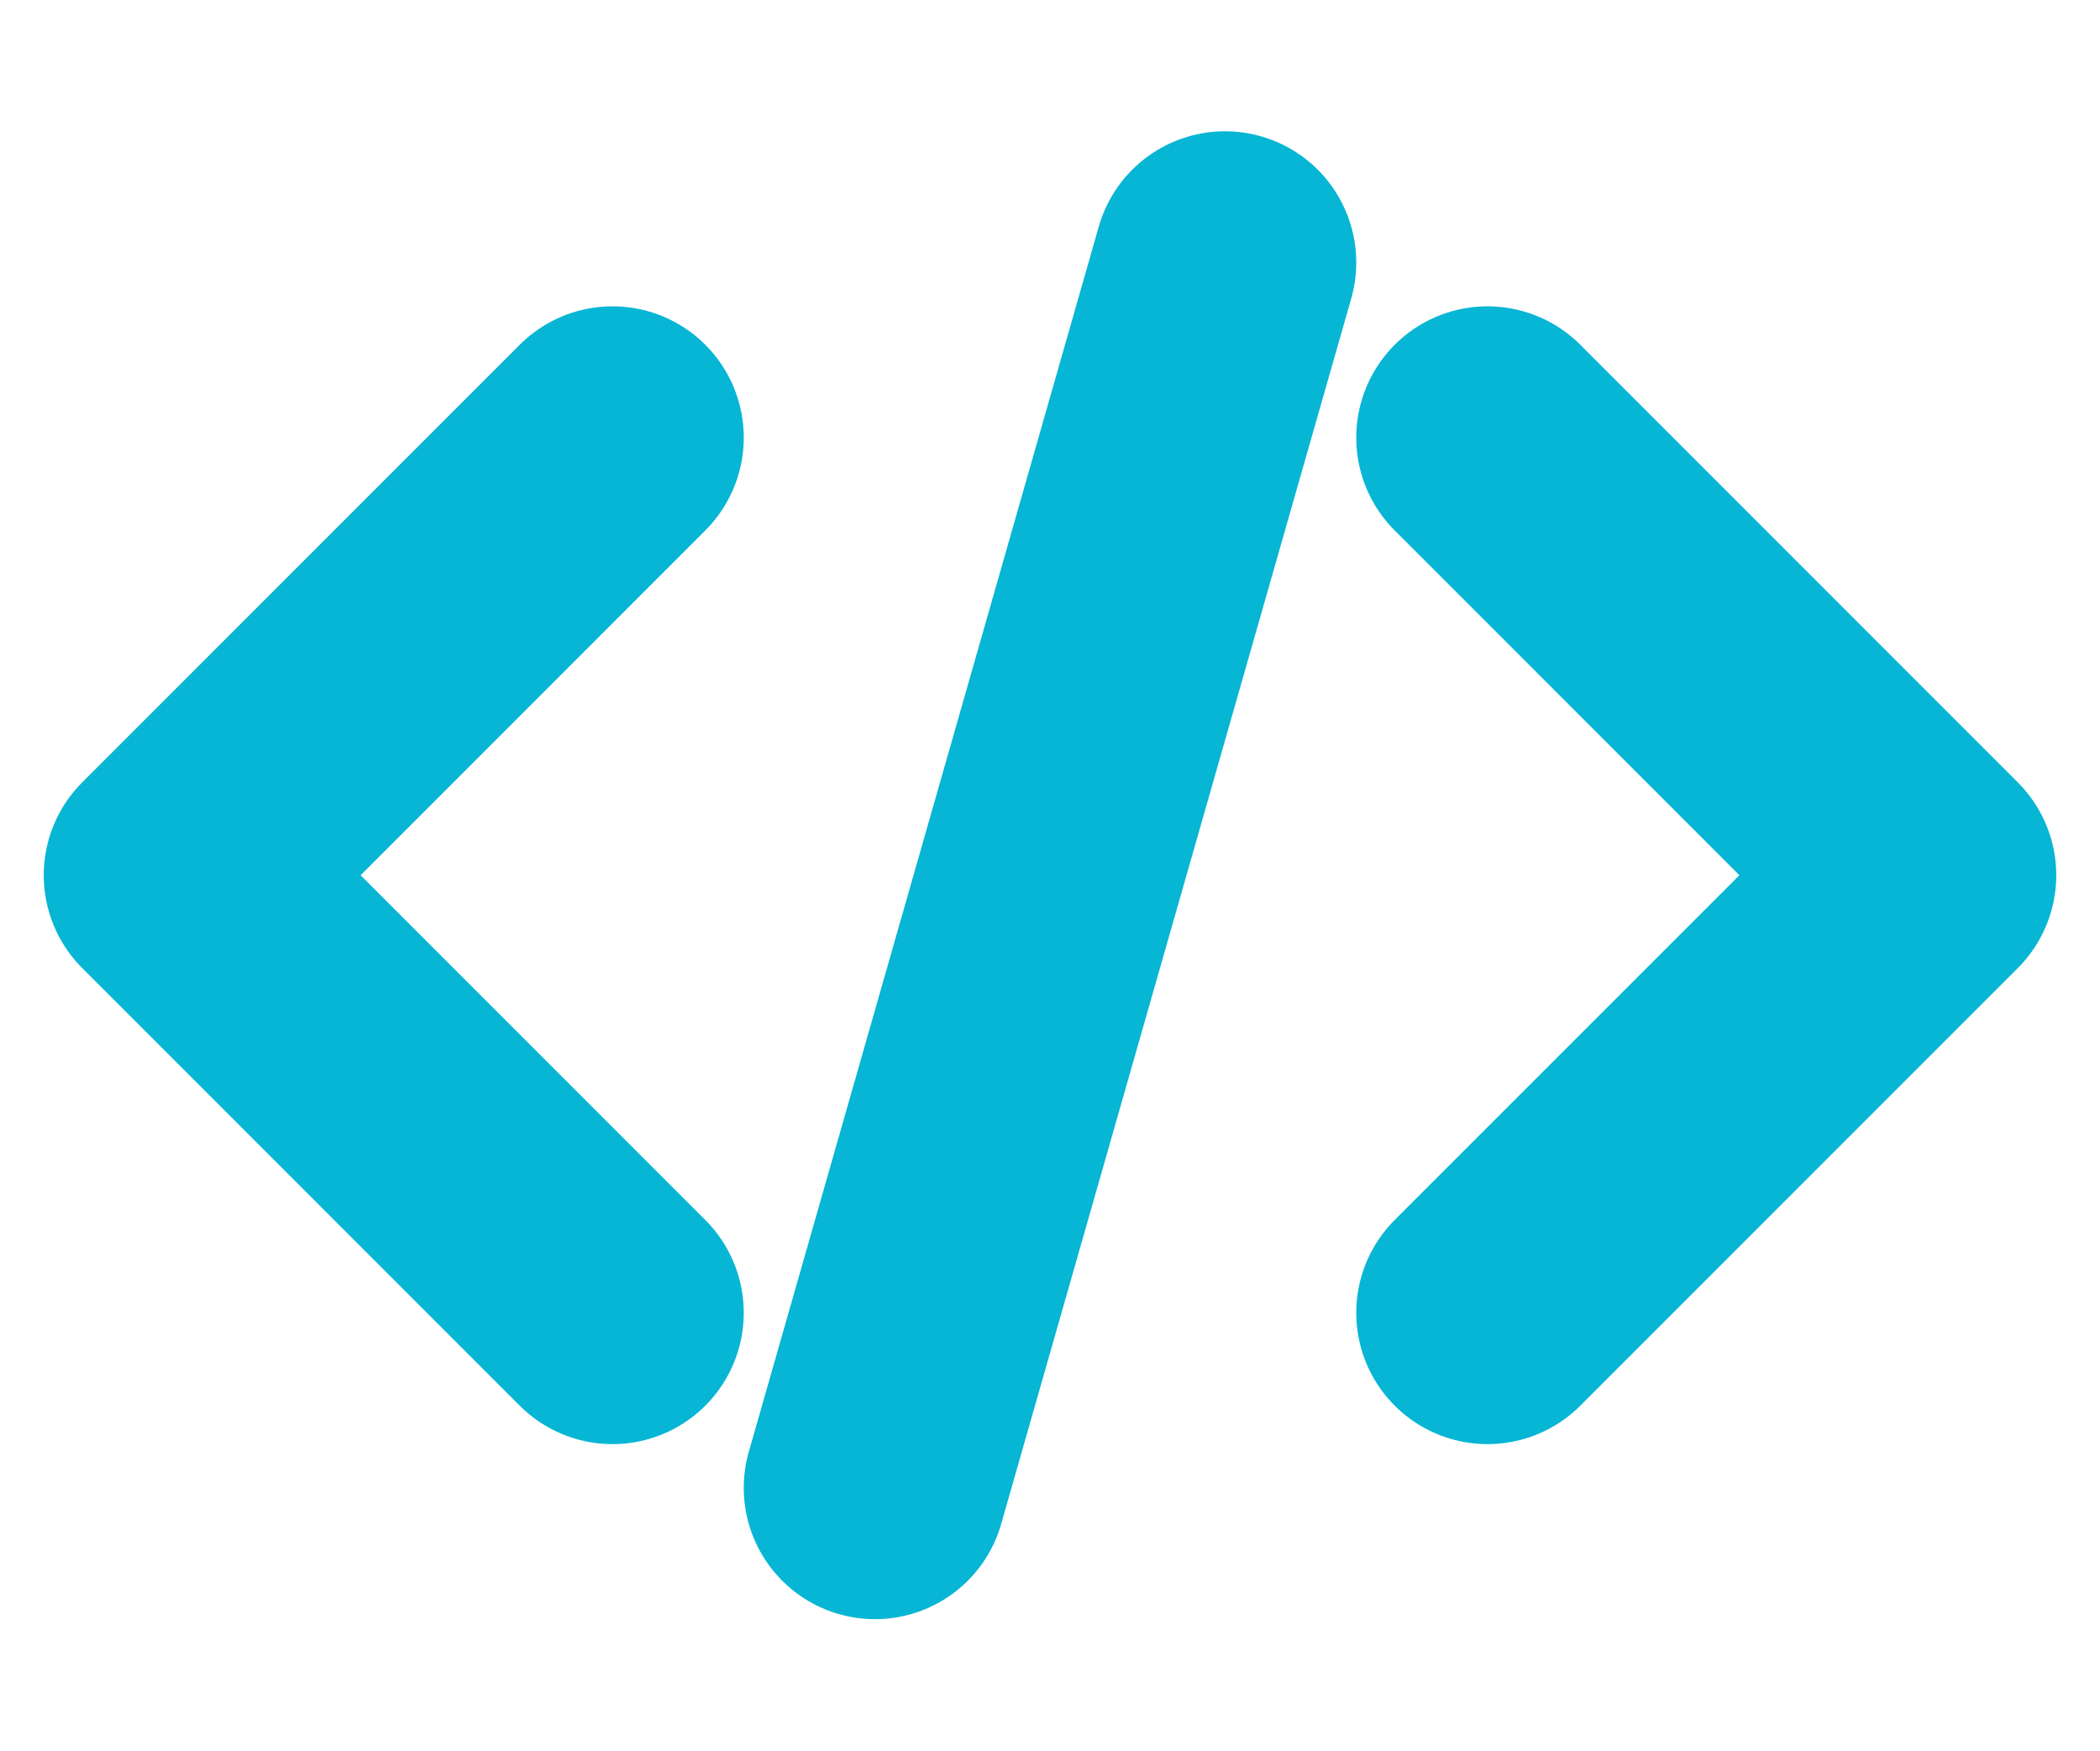
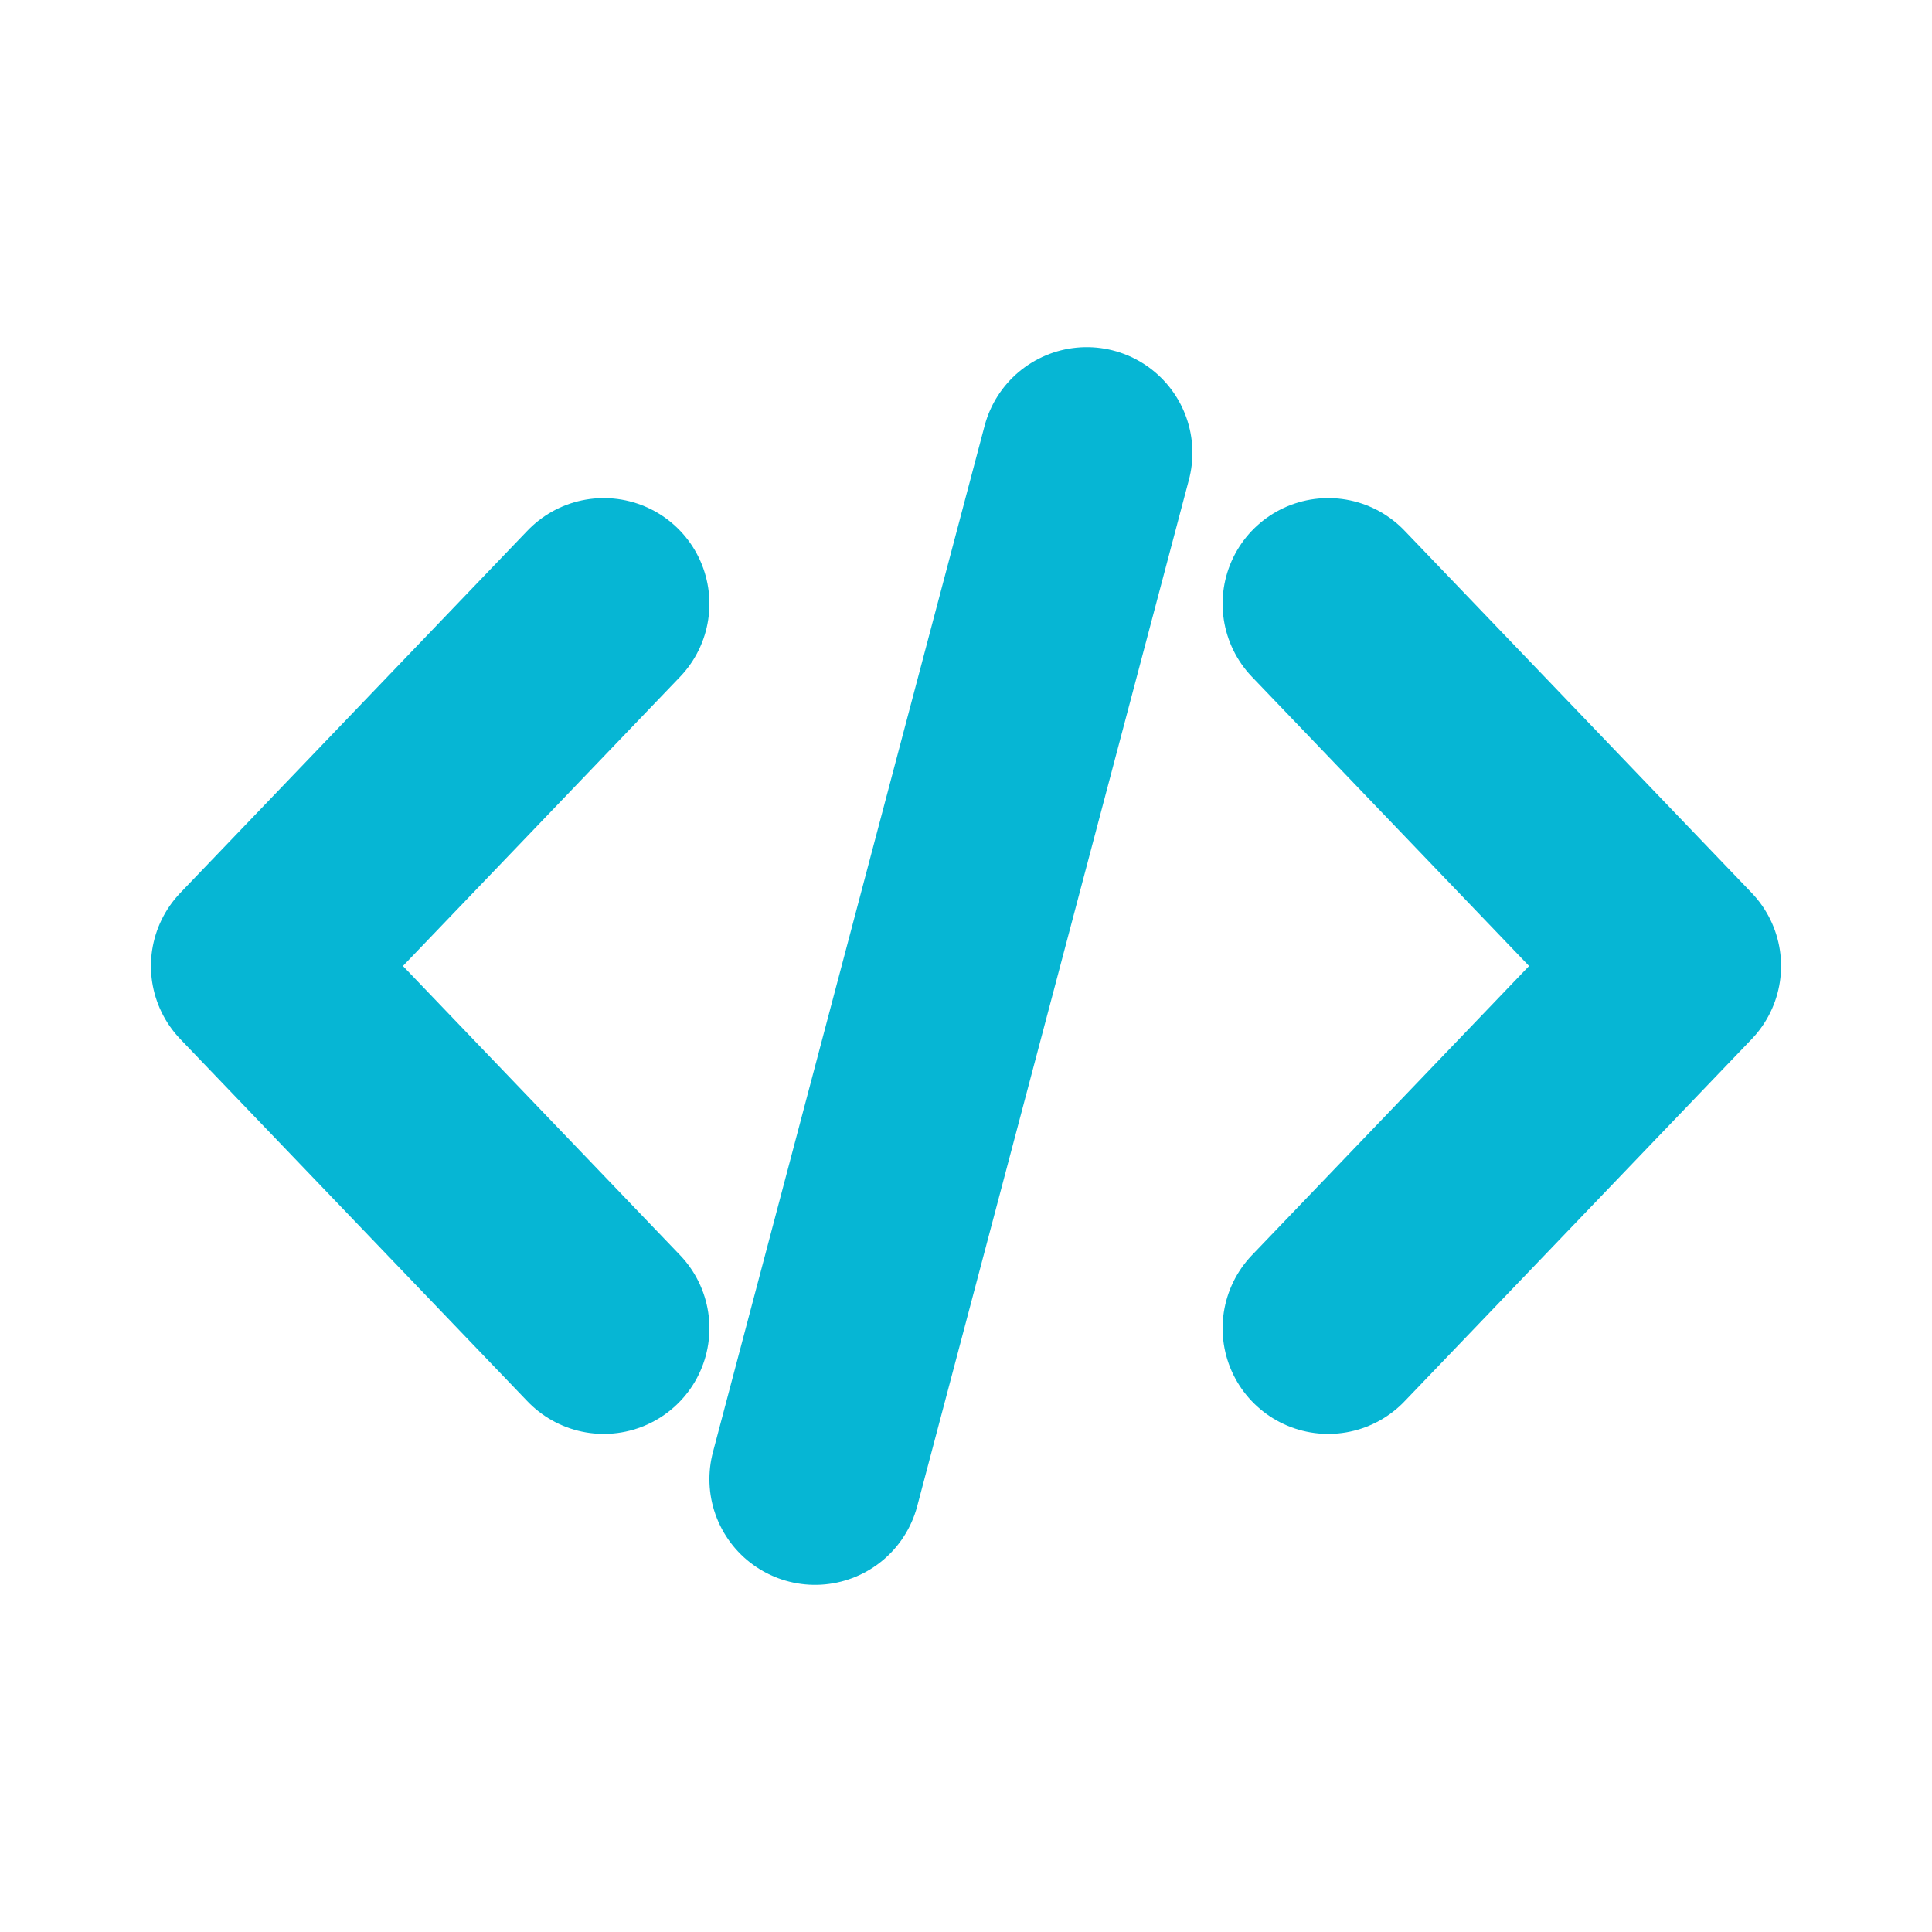
- <svg xmlns="http://www.w3.org/2000/svg" viewBox="0 0 120 100" stroke="#06b6d4" stroke-width="15" stroke-linecap="round" stroke-linejoin="round" fill="none">
-   <path d="M 35 25 L 10 50 L 35 75" />
-   <path d="M 70 15 L 50 85" />
-   <path d="M 85 25 L 110 50 L 85 75" />
+ <svg xmlns="http://www.w3.org/2000/svg" viewBox="0 0 128 128" fill="none">
+   <g stroke="#06b6d4" stroke-width="14" stroke-linecap="round" stroke-linejoin="round">
+     <path d="M 40 40 L 17 64 L 40 88" />
+     <path d="M 72 30 L 54 98" />
+     <path d="M 88 40 L 111 64 L 88 88" />
+   </g>
</svg>
